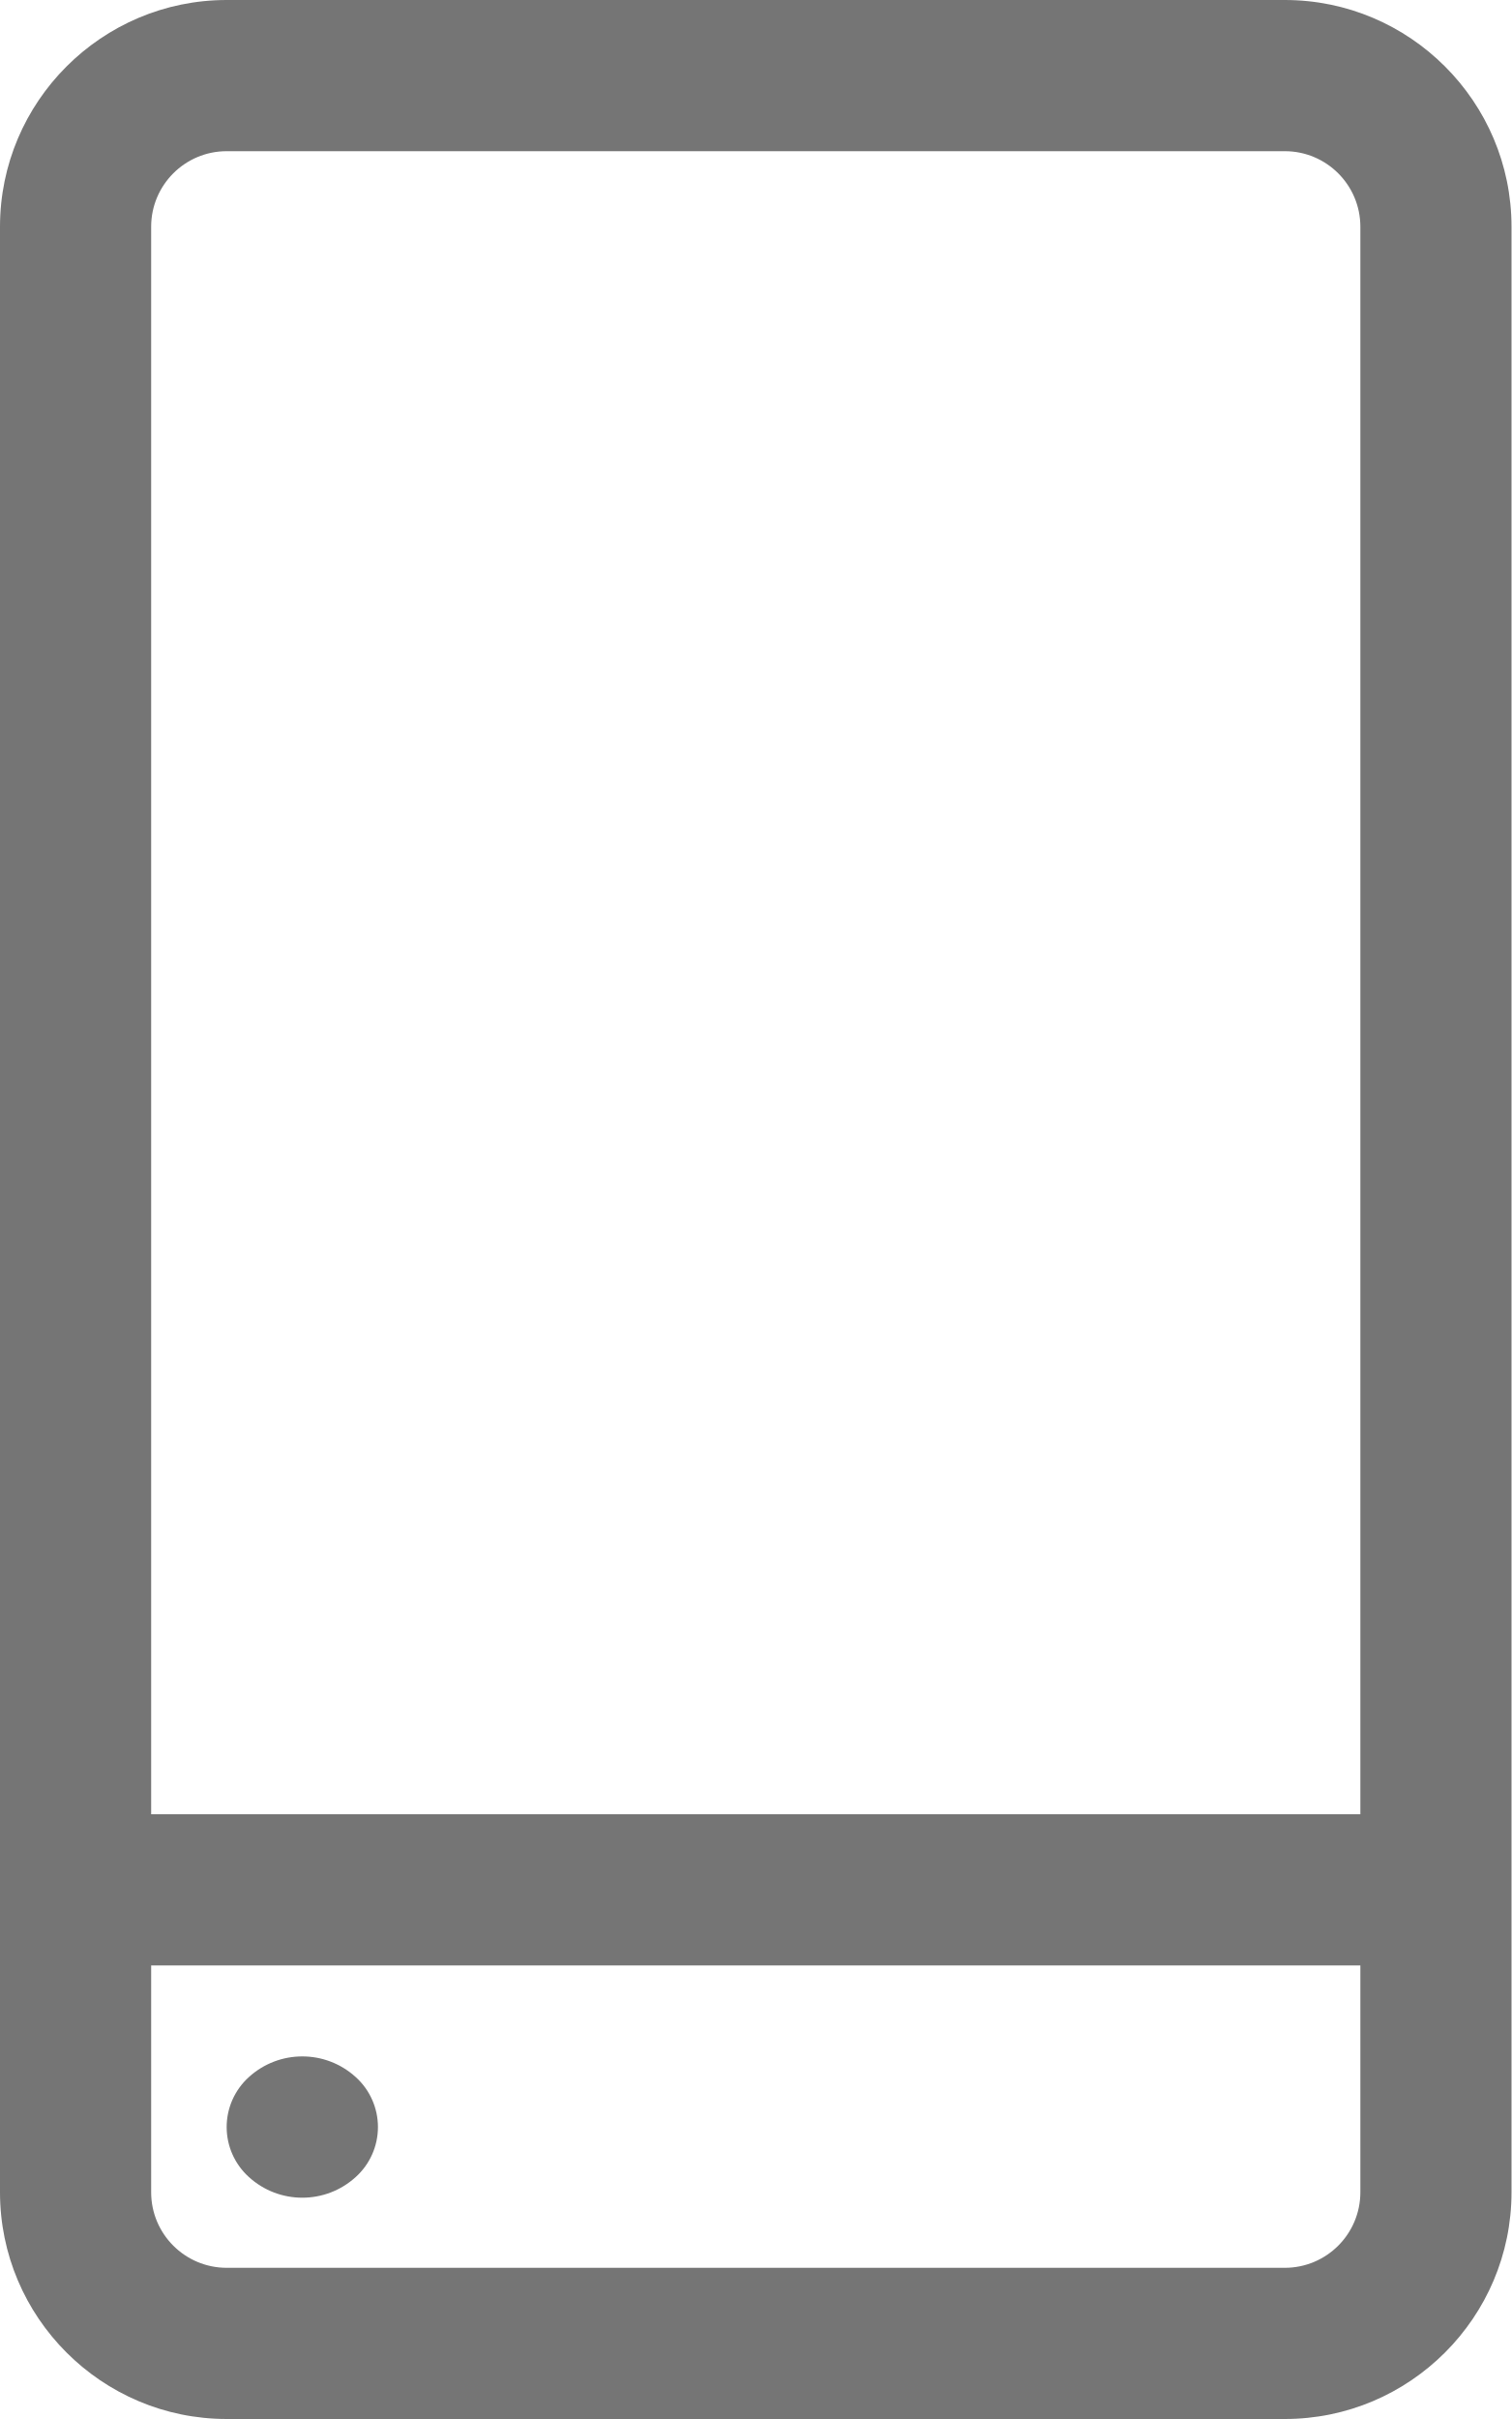
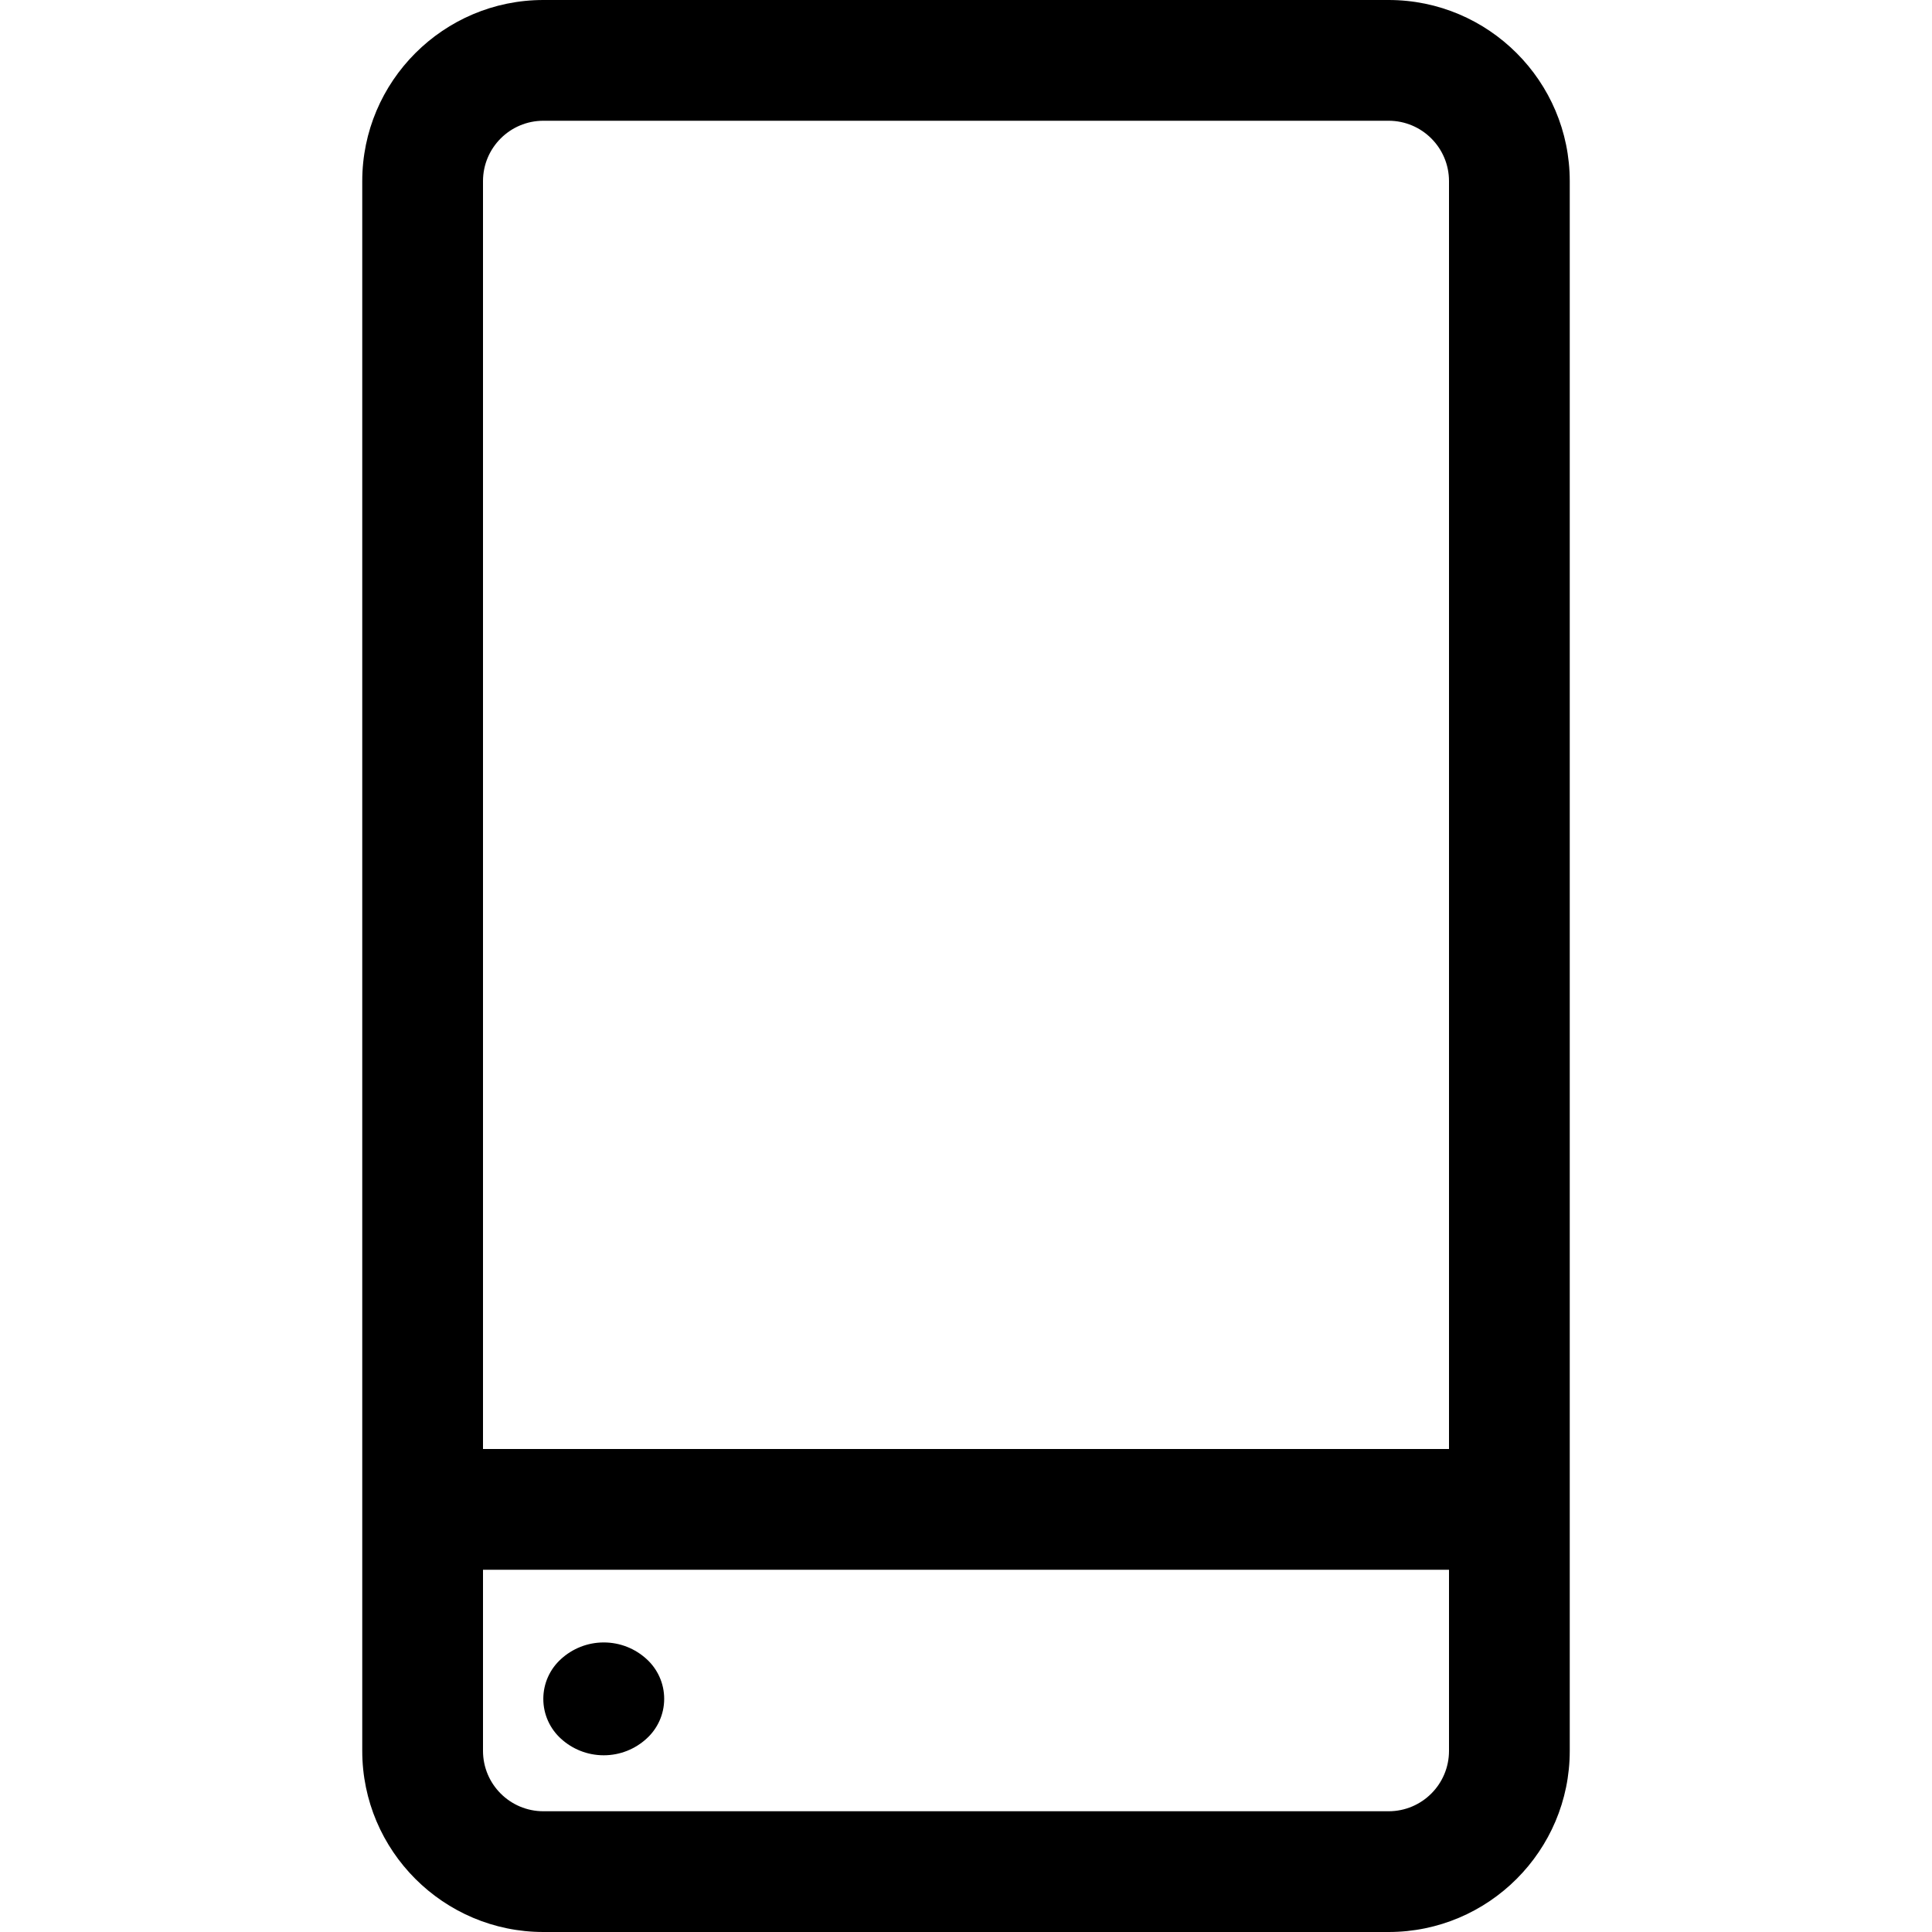
- <svg xmlns="http://www.w3.org/2000/svg" width="10" height="16" fill="none">
-   <path fill="#757575" d="M8.5 0h-7C.673 0 0 .673 0 1.5v13c0 .827.673 1.5 1.5 1.5h7c.827 0 1.5-.673 1.5-1.5v-13C10 .673 9.327 0 8.5 0Zm-7 1h7a.5.5 0 0 1 .5.5V12H1V1.5a.5.5 0 0 1 .5-.5Zm7 14h-7a.5.5 0 0 1-.5-.5V13h8v1.5a.5.5 0 0 1-.5.5Z" />
-   <path fill="#757575" d="M2.354 13.739a.445.445 0 0 1 0 .66.525.525 0 0 1-.708 0 .445.445 0 0 1 0-.66.525.525 0 0 1 .708 0Z" />
+ <svg xmlns="http://www.w3.org/2000/svg" version="1.1" width="32" height="32" viewBox="0 0 32 32">
+   <path d="M23 0h-14c-1.654 0-3 1.346-3 3v26c0 1.654 1.346 3 3 3h14c1.654 0 3-1.346 3-3v-26c0-1.654-1.346-3-3-3zM9 2h14c0.552 0 1 0.448 1 1v0 21h-16v-21c0-0.552 0.448-1 1-1v0zM23 30h-14c-0.552 0-1-0.448-1-1v0-3h16v3c0 0.552-0.448 1-1 1v0z" />
+   <path d="M10.708 27.478c0.18 0.163 0.293 0.399 0.293 0.66s-0.113 0.497-0.292 0.659l-0.001 0.001c-0.186 0.17-0.435 0.275-0.708 0.275s-0.522-0.104-0.709-0.275l0.001 0.001c-0.18-0.163-0.293-0.399-0.293-0.66s0.113-0.497 0.292-0.659l0.001-0.001c0.186-0.17 0.435-0.275 0.708-0.275s0.522 0.104 0.709 0.275l-0.001-0.001z" />
</svg>
